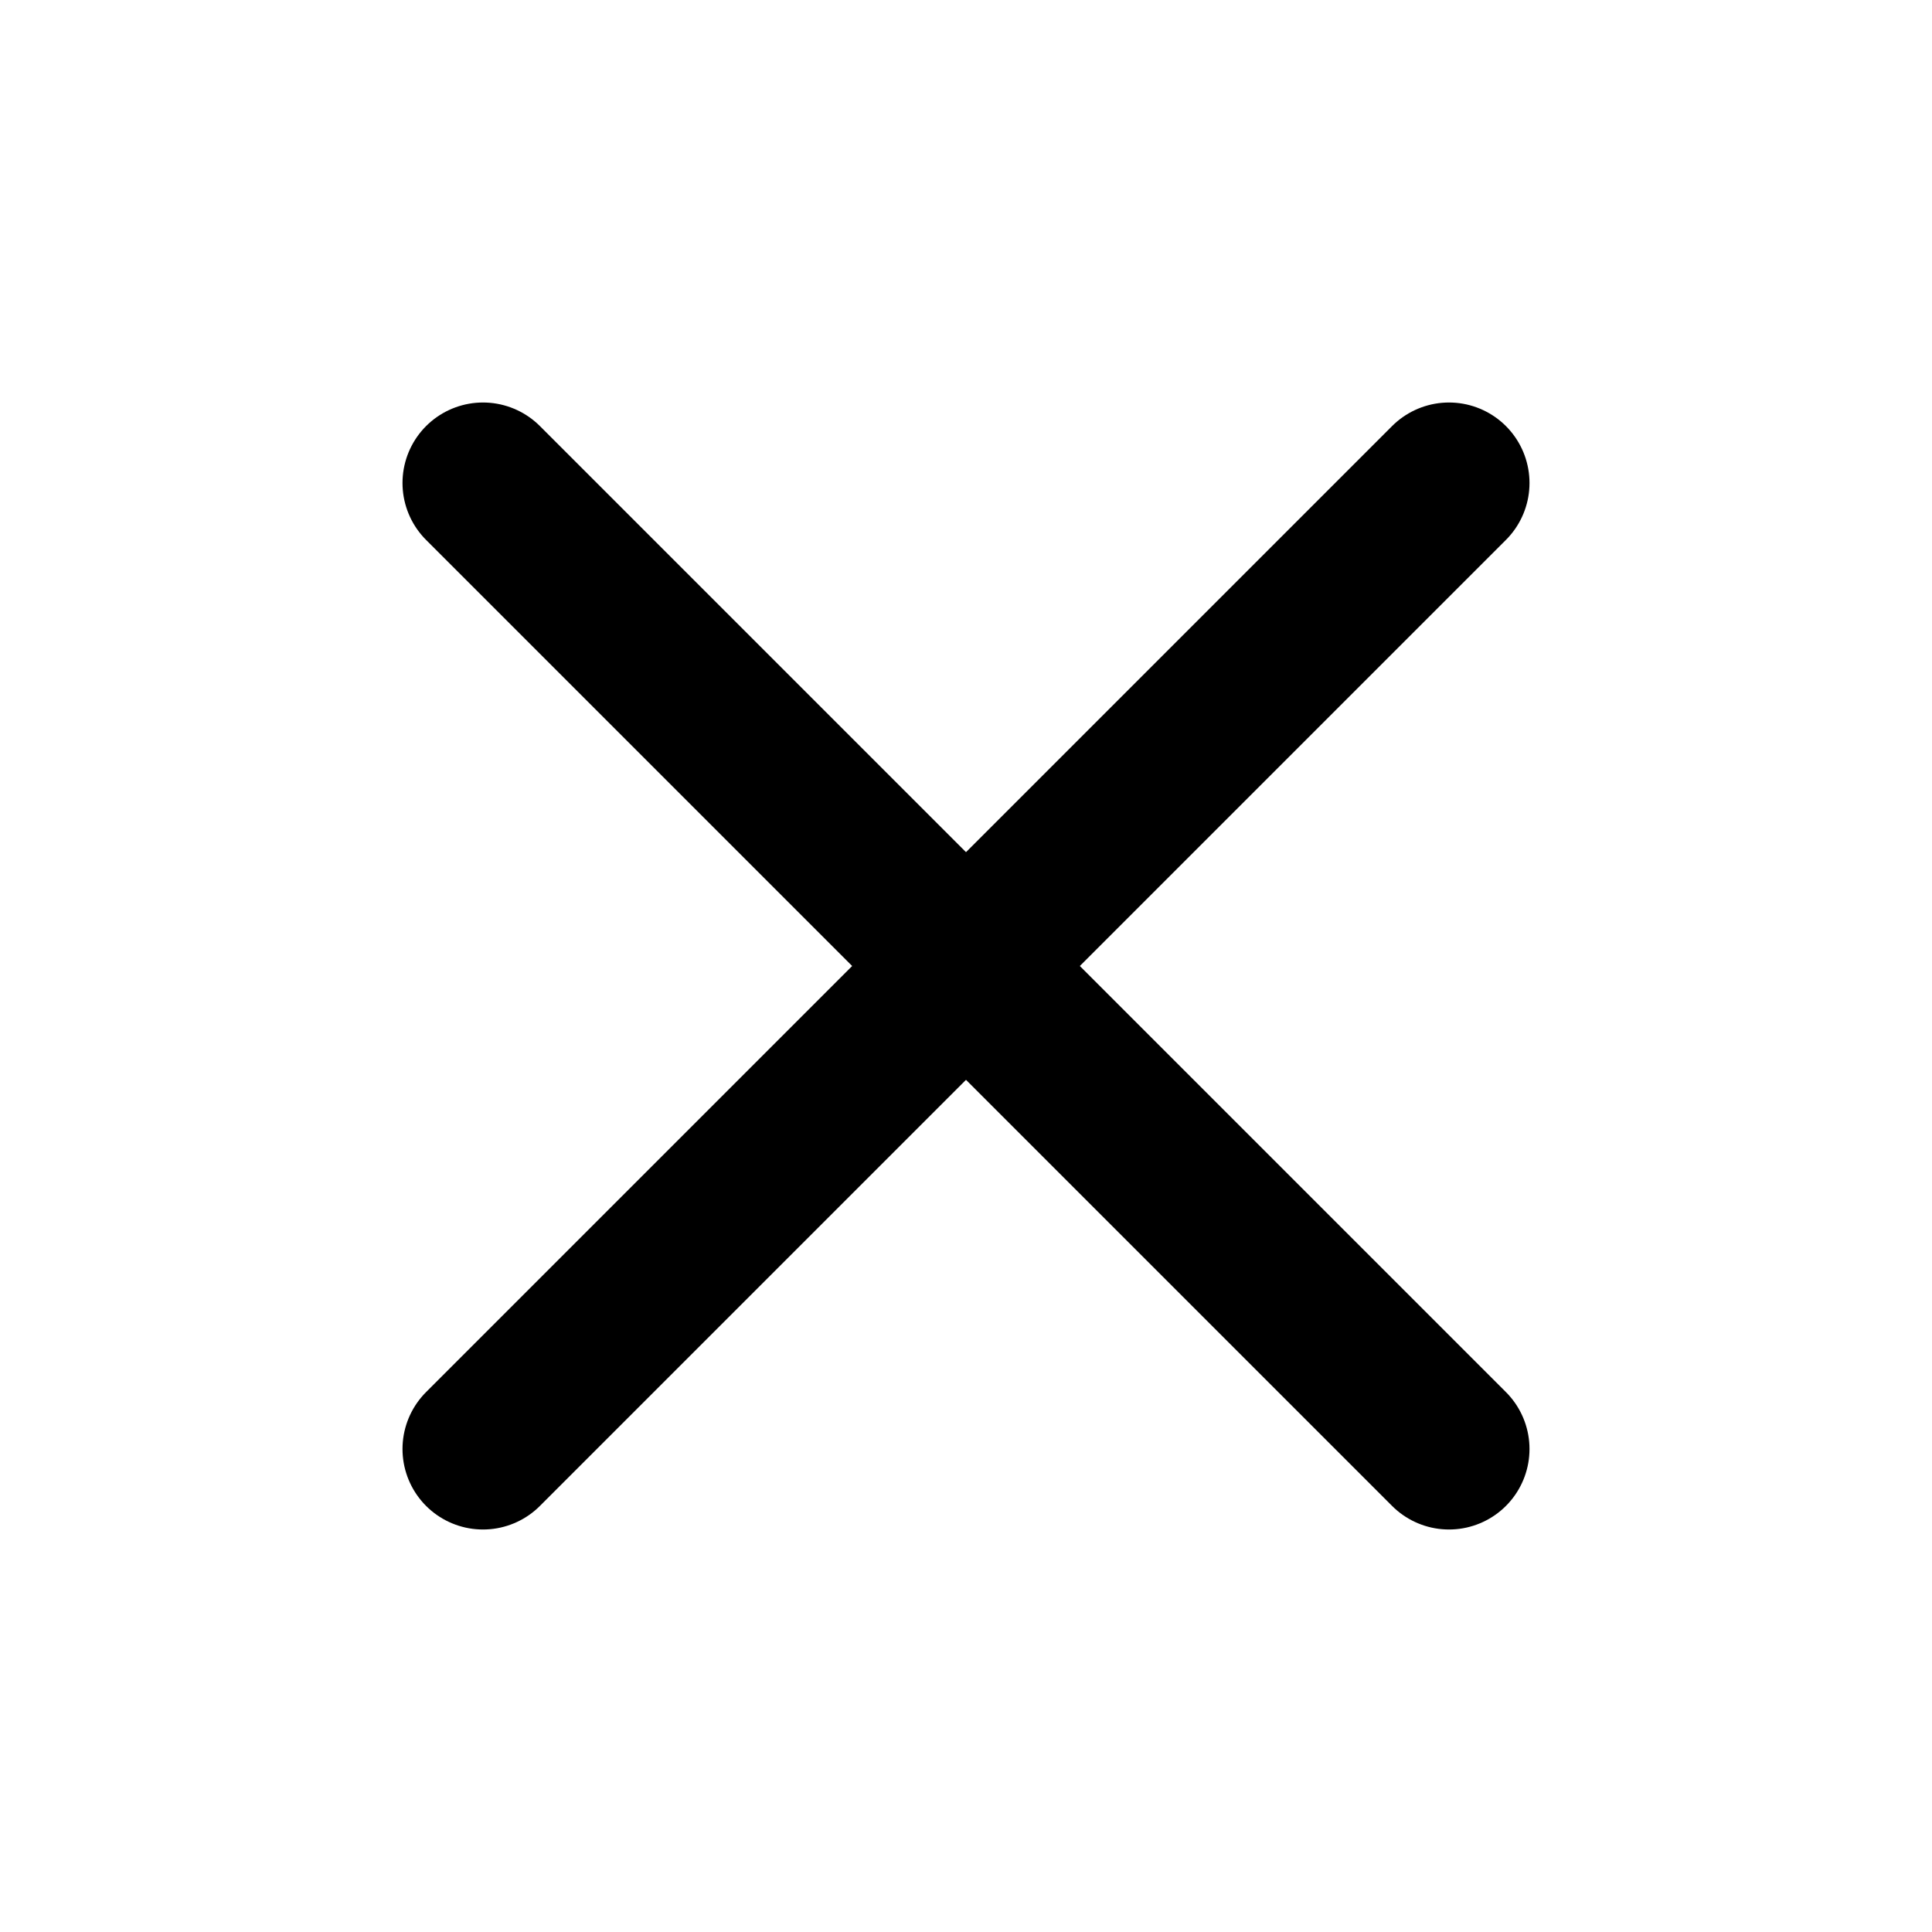
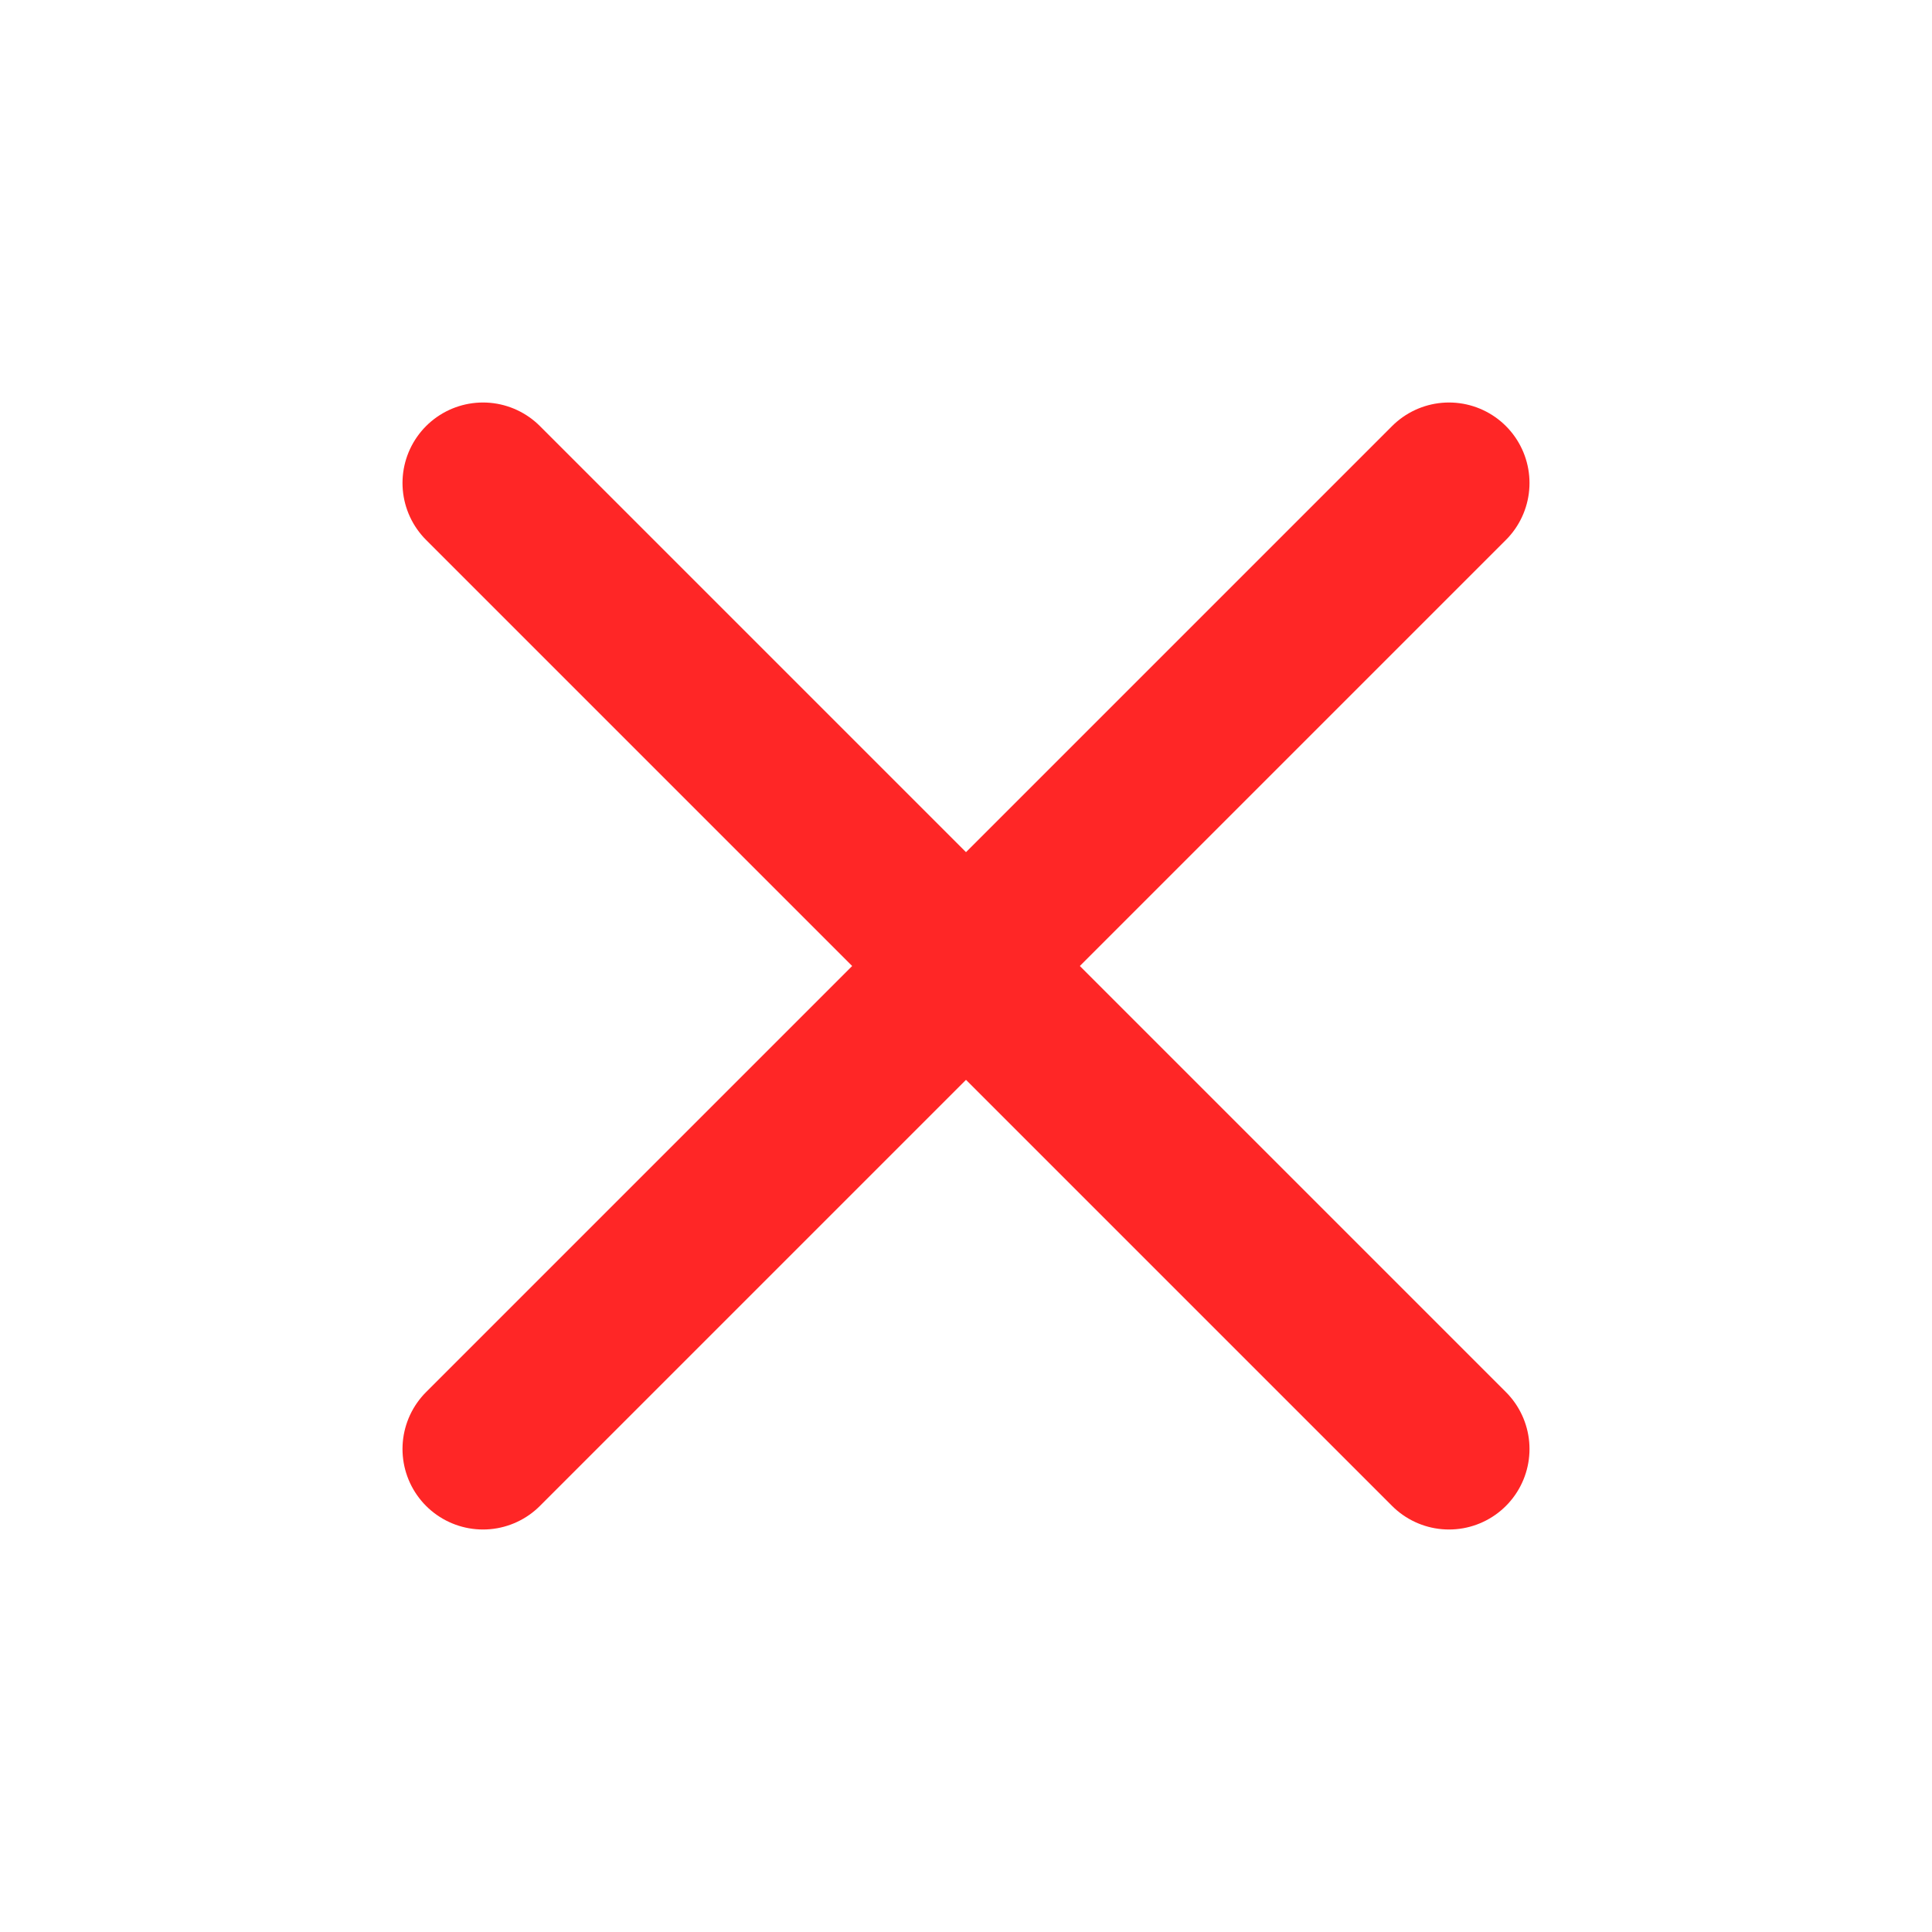
- <svg xmlns="http://www.w3.org/2000/svg" viewBox="0 0 24 24" width="24" height="24" class="main-grid-item-icon" fill="none" stroke="currentColor" stroke-linecap="round" stroke-linejoin="round" stroke-width="2">
+ <svg xmlns="http://www.w3.org/2000/svg" viewBox="0 0 24 24" width="20" height="20" class="main-grid-item-icon" fill="none" stroke="#FF2626" stroke-linecap="round" stroke-linejoin="round" stroke-width="2">
  <line x1="18" x2="6" y1="6" y2="18" />
  <line x1="6" x2="18" y1="6" y2="18" />
</svg>
